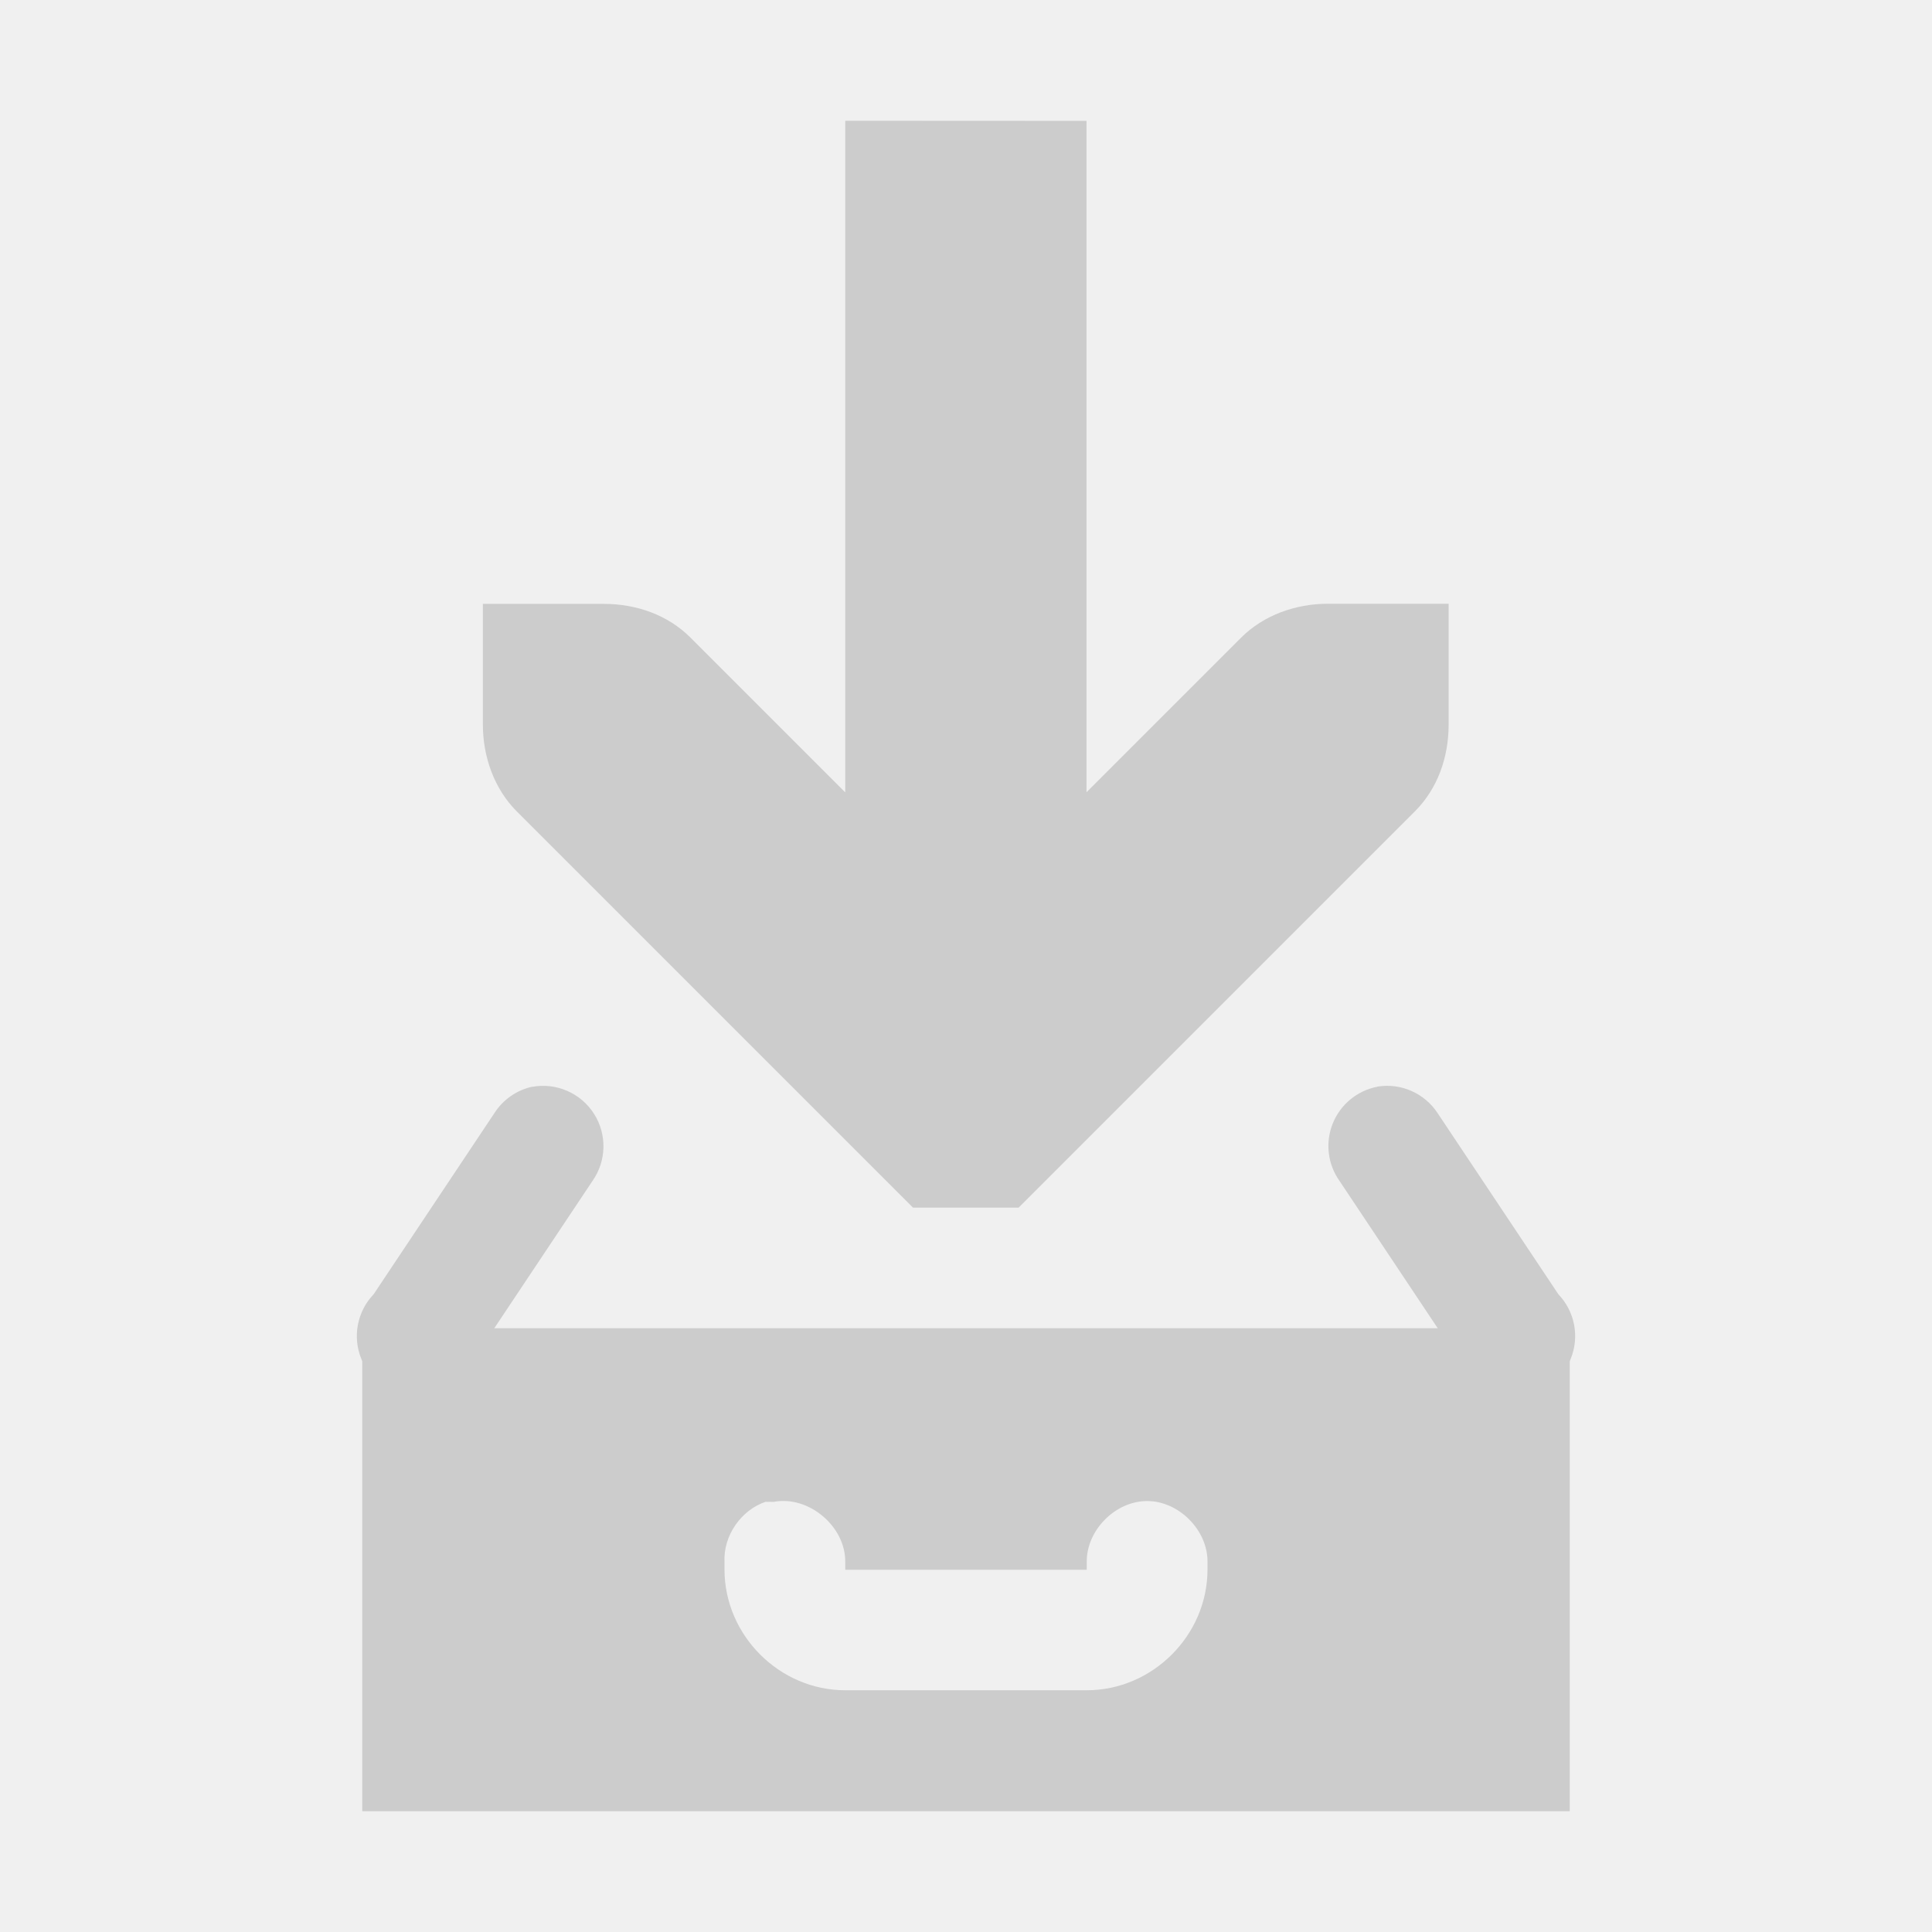
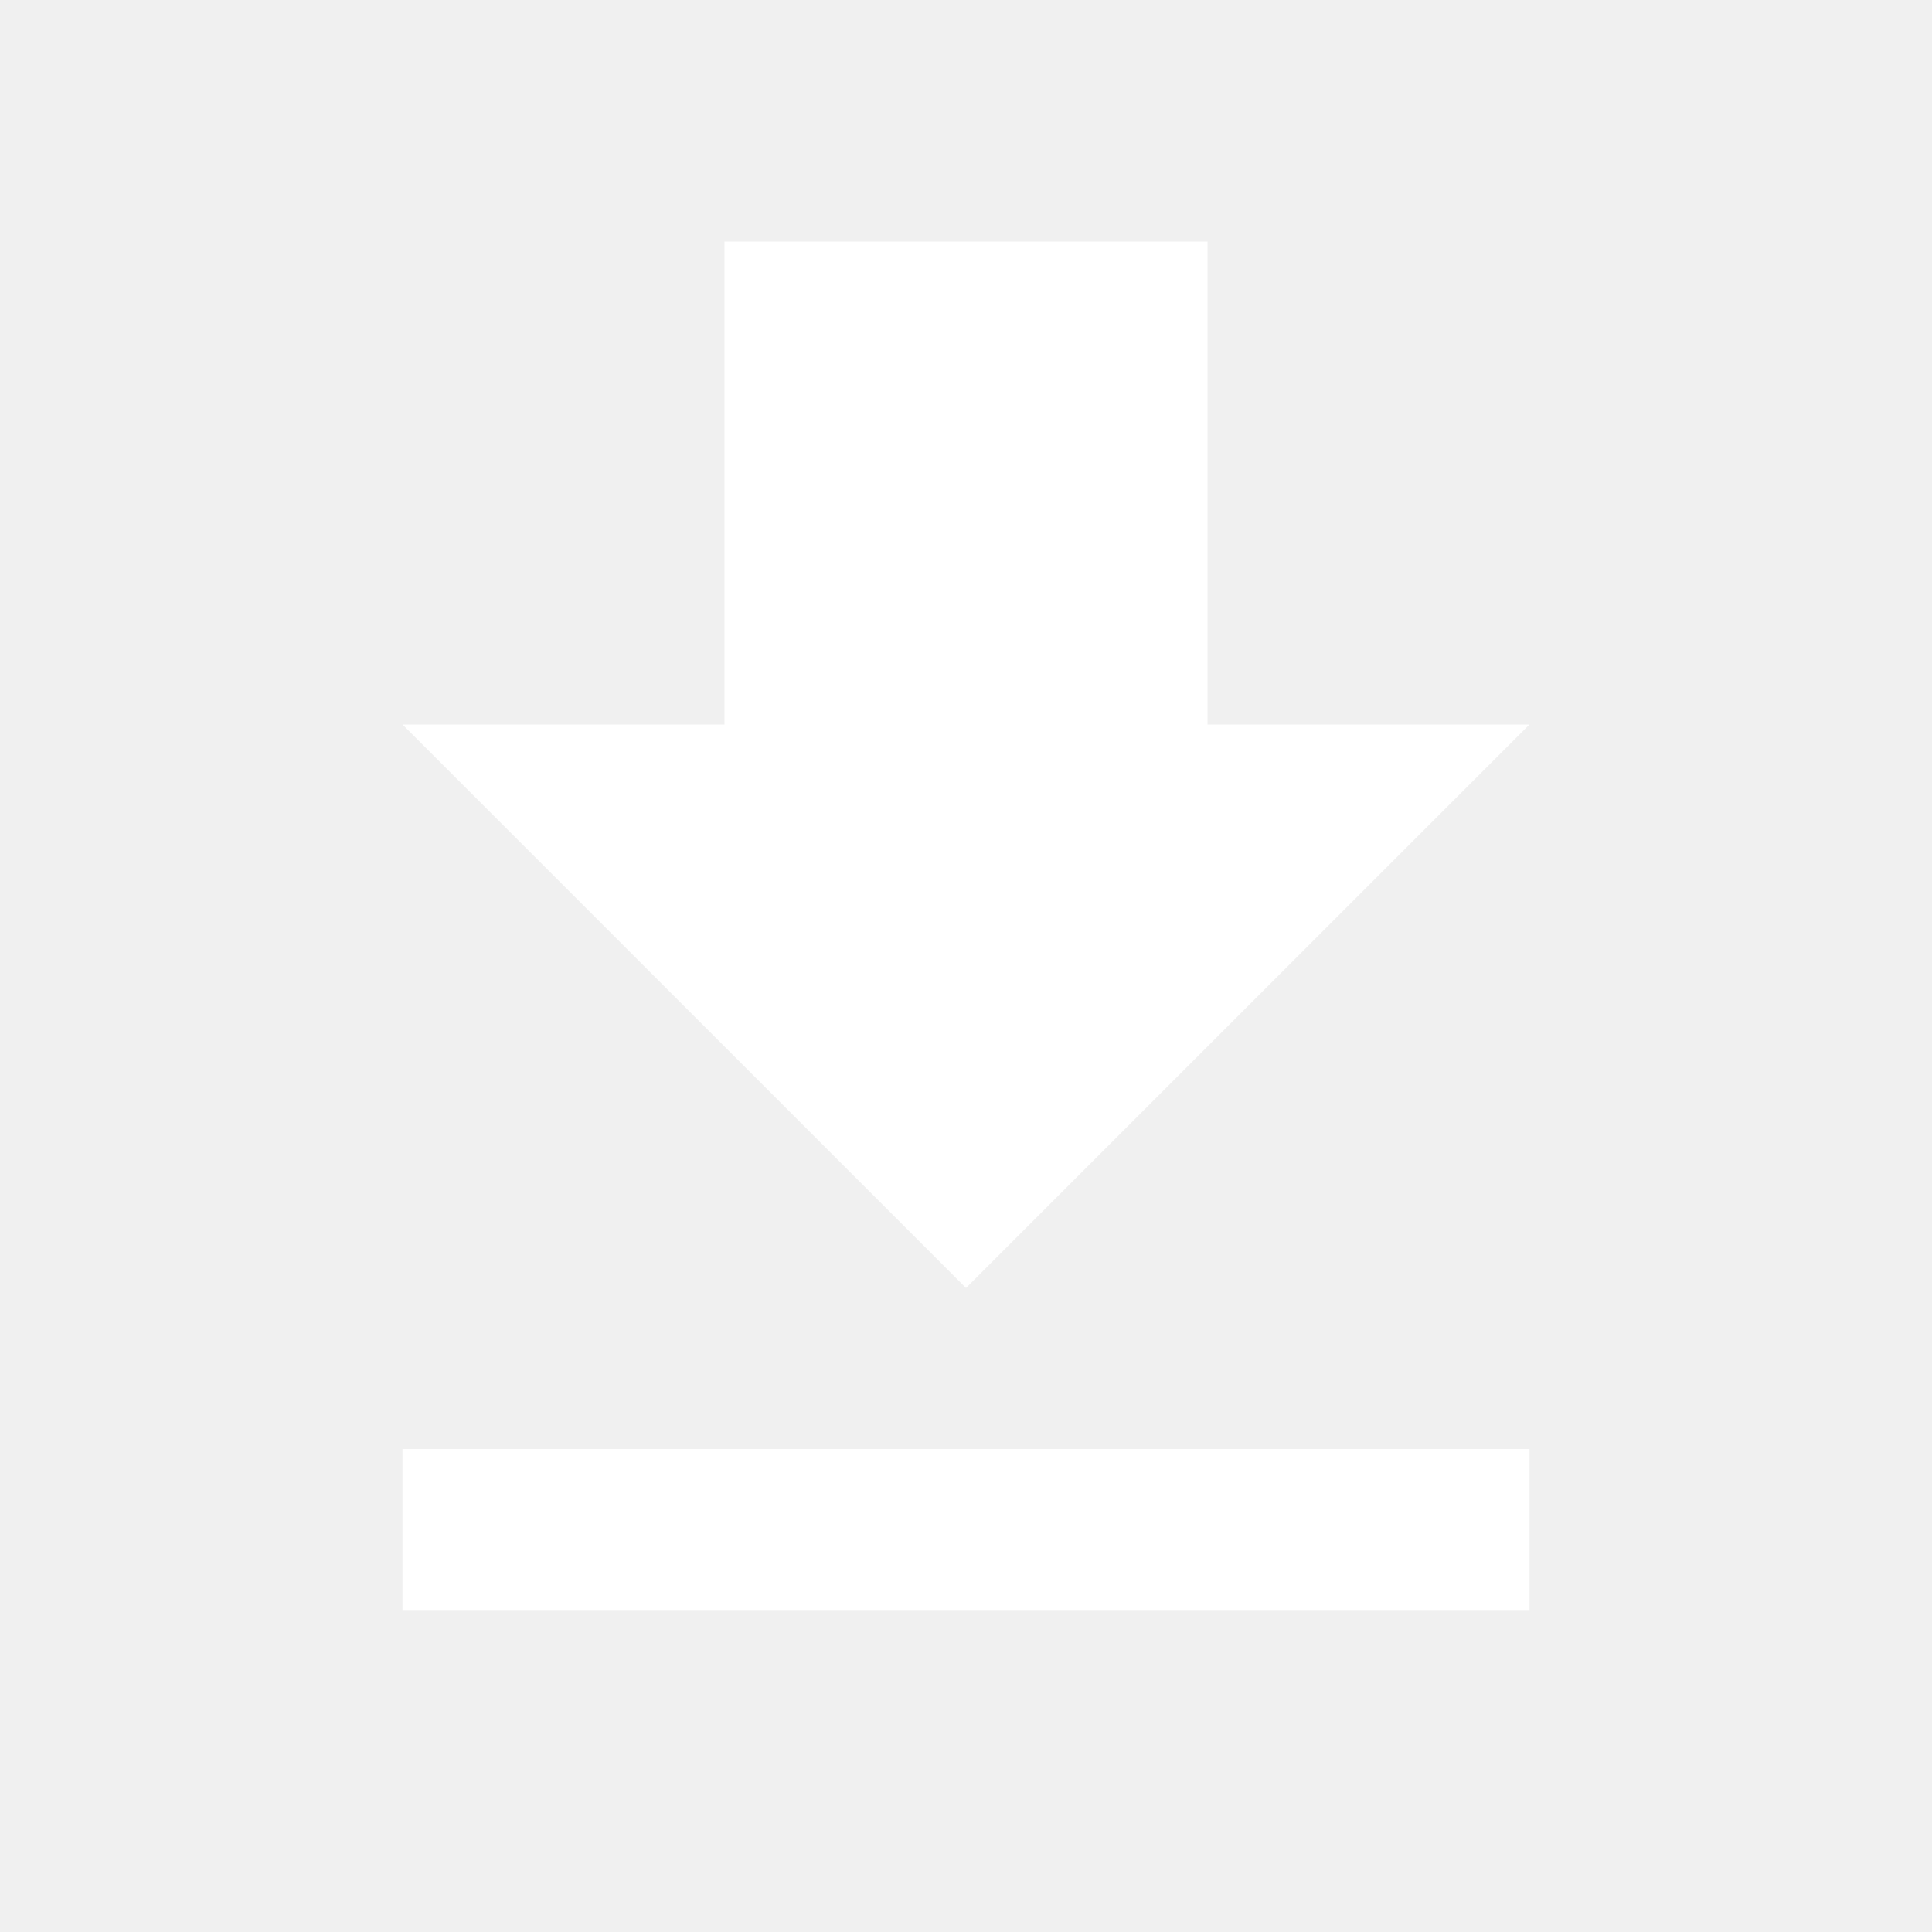
- <svg xmlns="http://www.w3.org/2000/svg" height="16" width="16" viewBox="0 0 16 16" version="1.1">
-   <g transform="translate(-80,-648)" fill="#ccc">
-     <path d="m84.406 657a0.5 0.5 0 0 0-0.312 0.219l-1 1.5a0.5 0.5 0 1 0 0.812 0.562l1-1.5a0.5 0.5 0 0 0-0.5-0.78zm7 0a0.5 0.5 0 0 0-0.312 0.781l1 1.5a0.5 0.5 0 1 0 0.812-0.562l-1-1.5a0.5 0.5 0 0 0-0.5-0.22z" />
-     <g transform="translate(-80,110)">
-       <path d="m167 539v5.562l-1.281-1.281c-0.19-0.19-0.45-0.28-0.72-0.28h-1v1c0 0.265 0.093 0.531 0.281 0.719l3 3 0.281 0.281h0.875l0.281-0.281 3-3c0.19-0.19 0.28-0.45 0.28-0.72v-1h-1c-0.265 0-0.531 0.093-0.719 0.281l-1.28 1.28v-5.56z" />
-       <path d="m163 549v4h10v-4zm3.344 1.438c0.021-0.001 0.042-0.001 0.062 0 0.291-0.056 0.599 0.204 0.594 0.5v0.062h2v-0.062c-0.004-0.264 0.236-0.507 0.5-0.507s0.504 0.243 0.5 0.507v0.06c0 0.545-0.455 1-1 1h-2c-0.545 0-1-0.455-1-1v-0.062c-0.011-0.217 0.137-0.432 0.344-0.5z" />
-     </g>
-   </g>
+ <svg xmlns="http://www.w3.org/2000/svg" width="24" height="24" viewBox="0 0 24 24" id="svg2" version="1.1">
+   <defs id="defs10" />
+   <path d="M19 9h-4v-6h-6v6h-4l7 7 7-7zm-14 9v2h14v-2h-14z" id="path4" style="fill:#ffffff;fill-opacity:1;stroke:none" />
+   <path d="M0 0h24v24h-24z" fill="none" id="path6" />
</svg>
